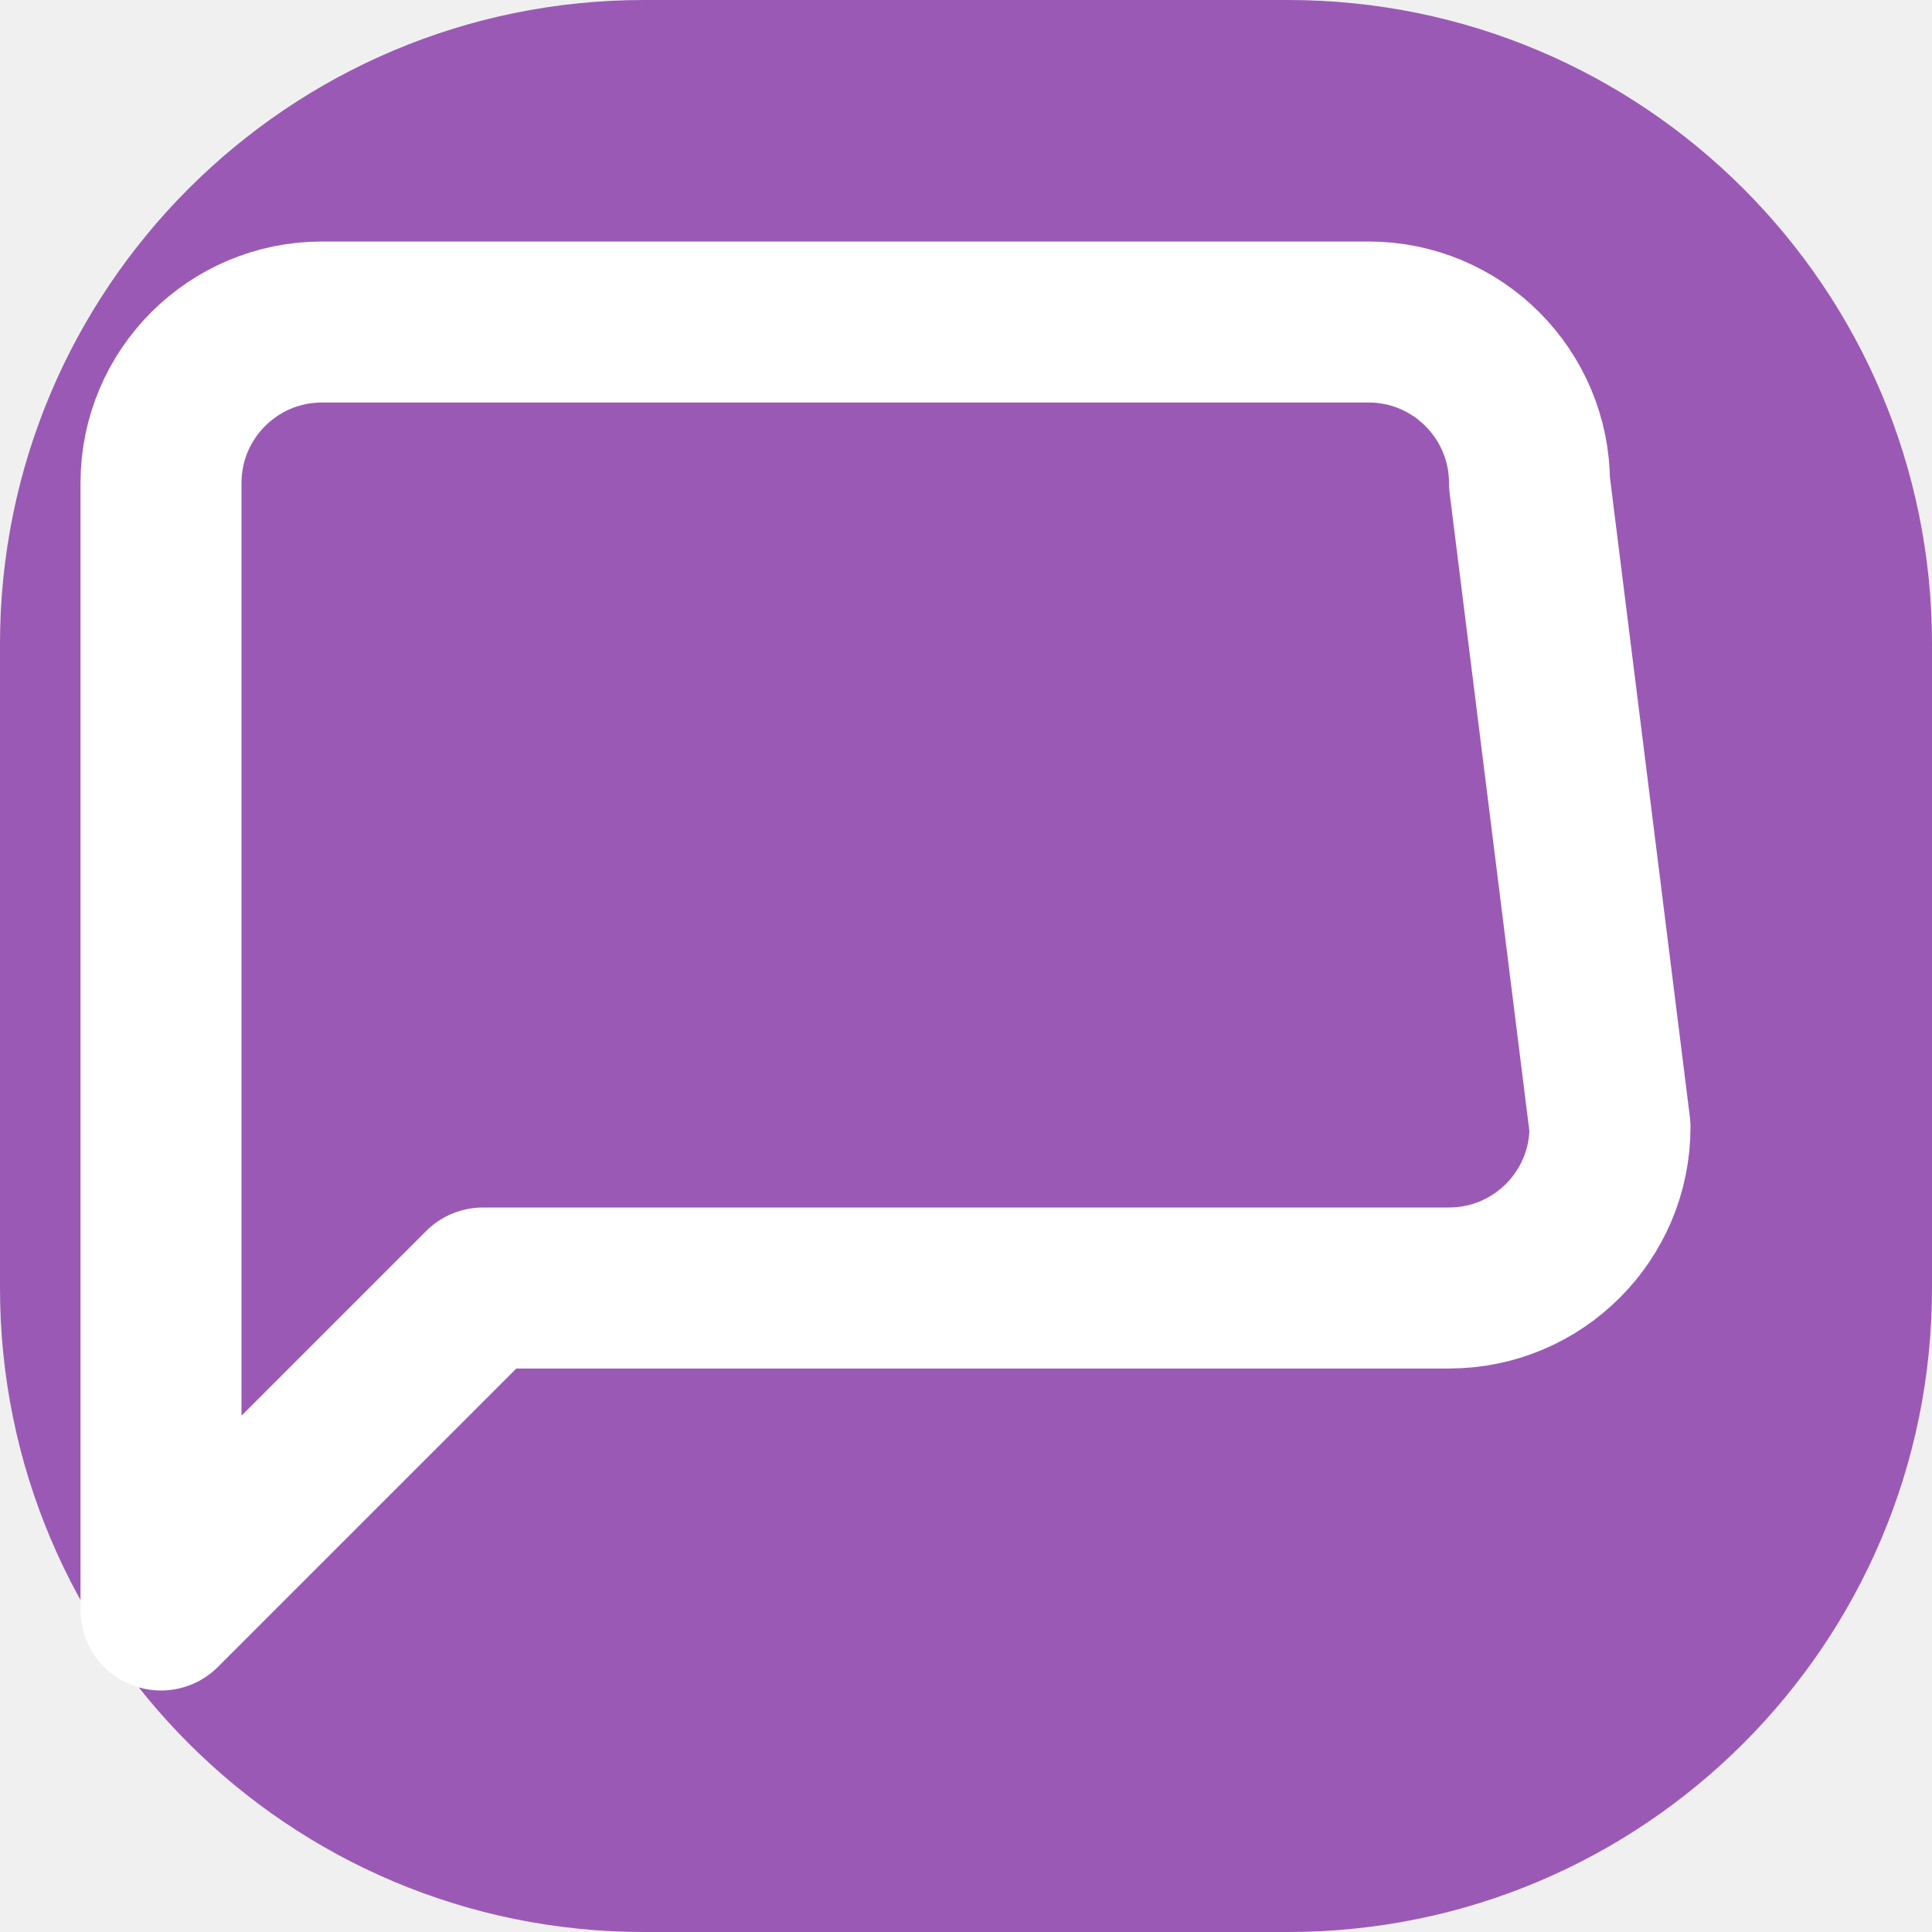
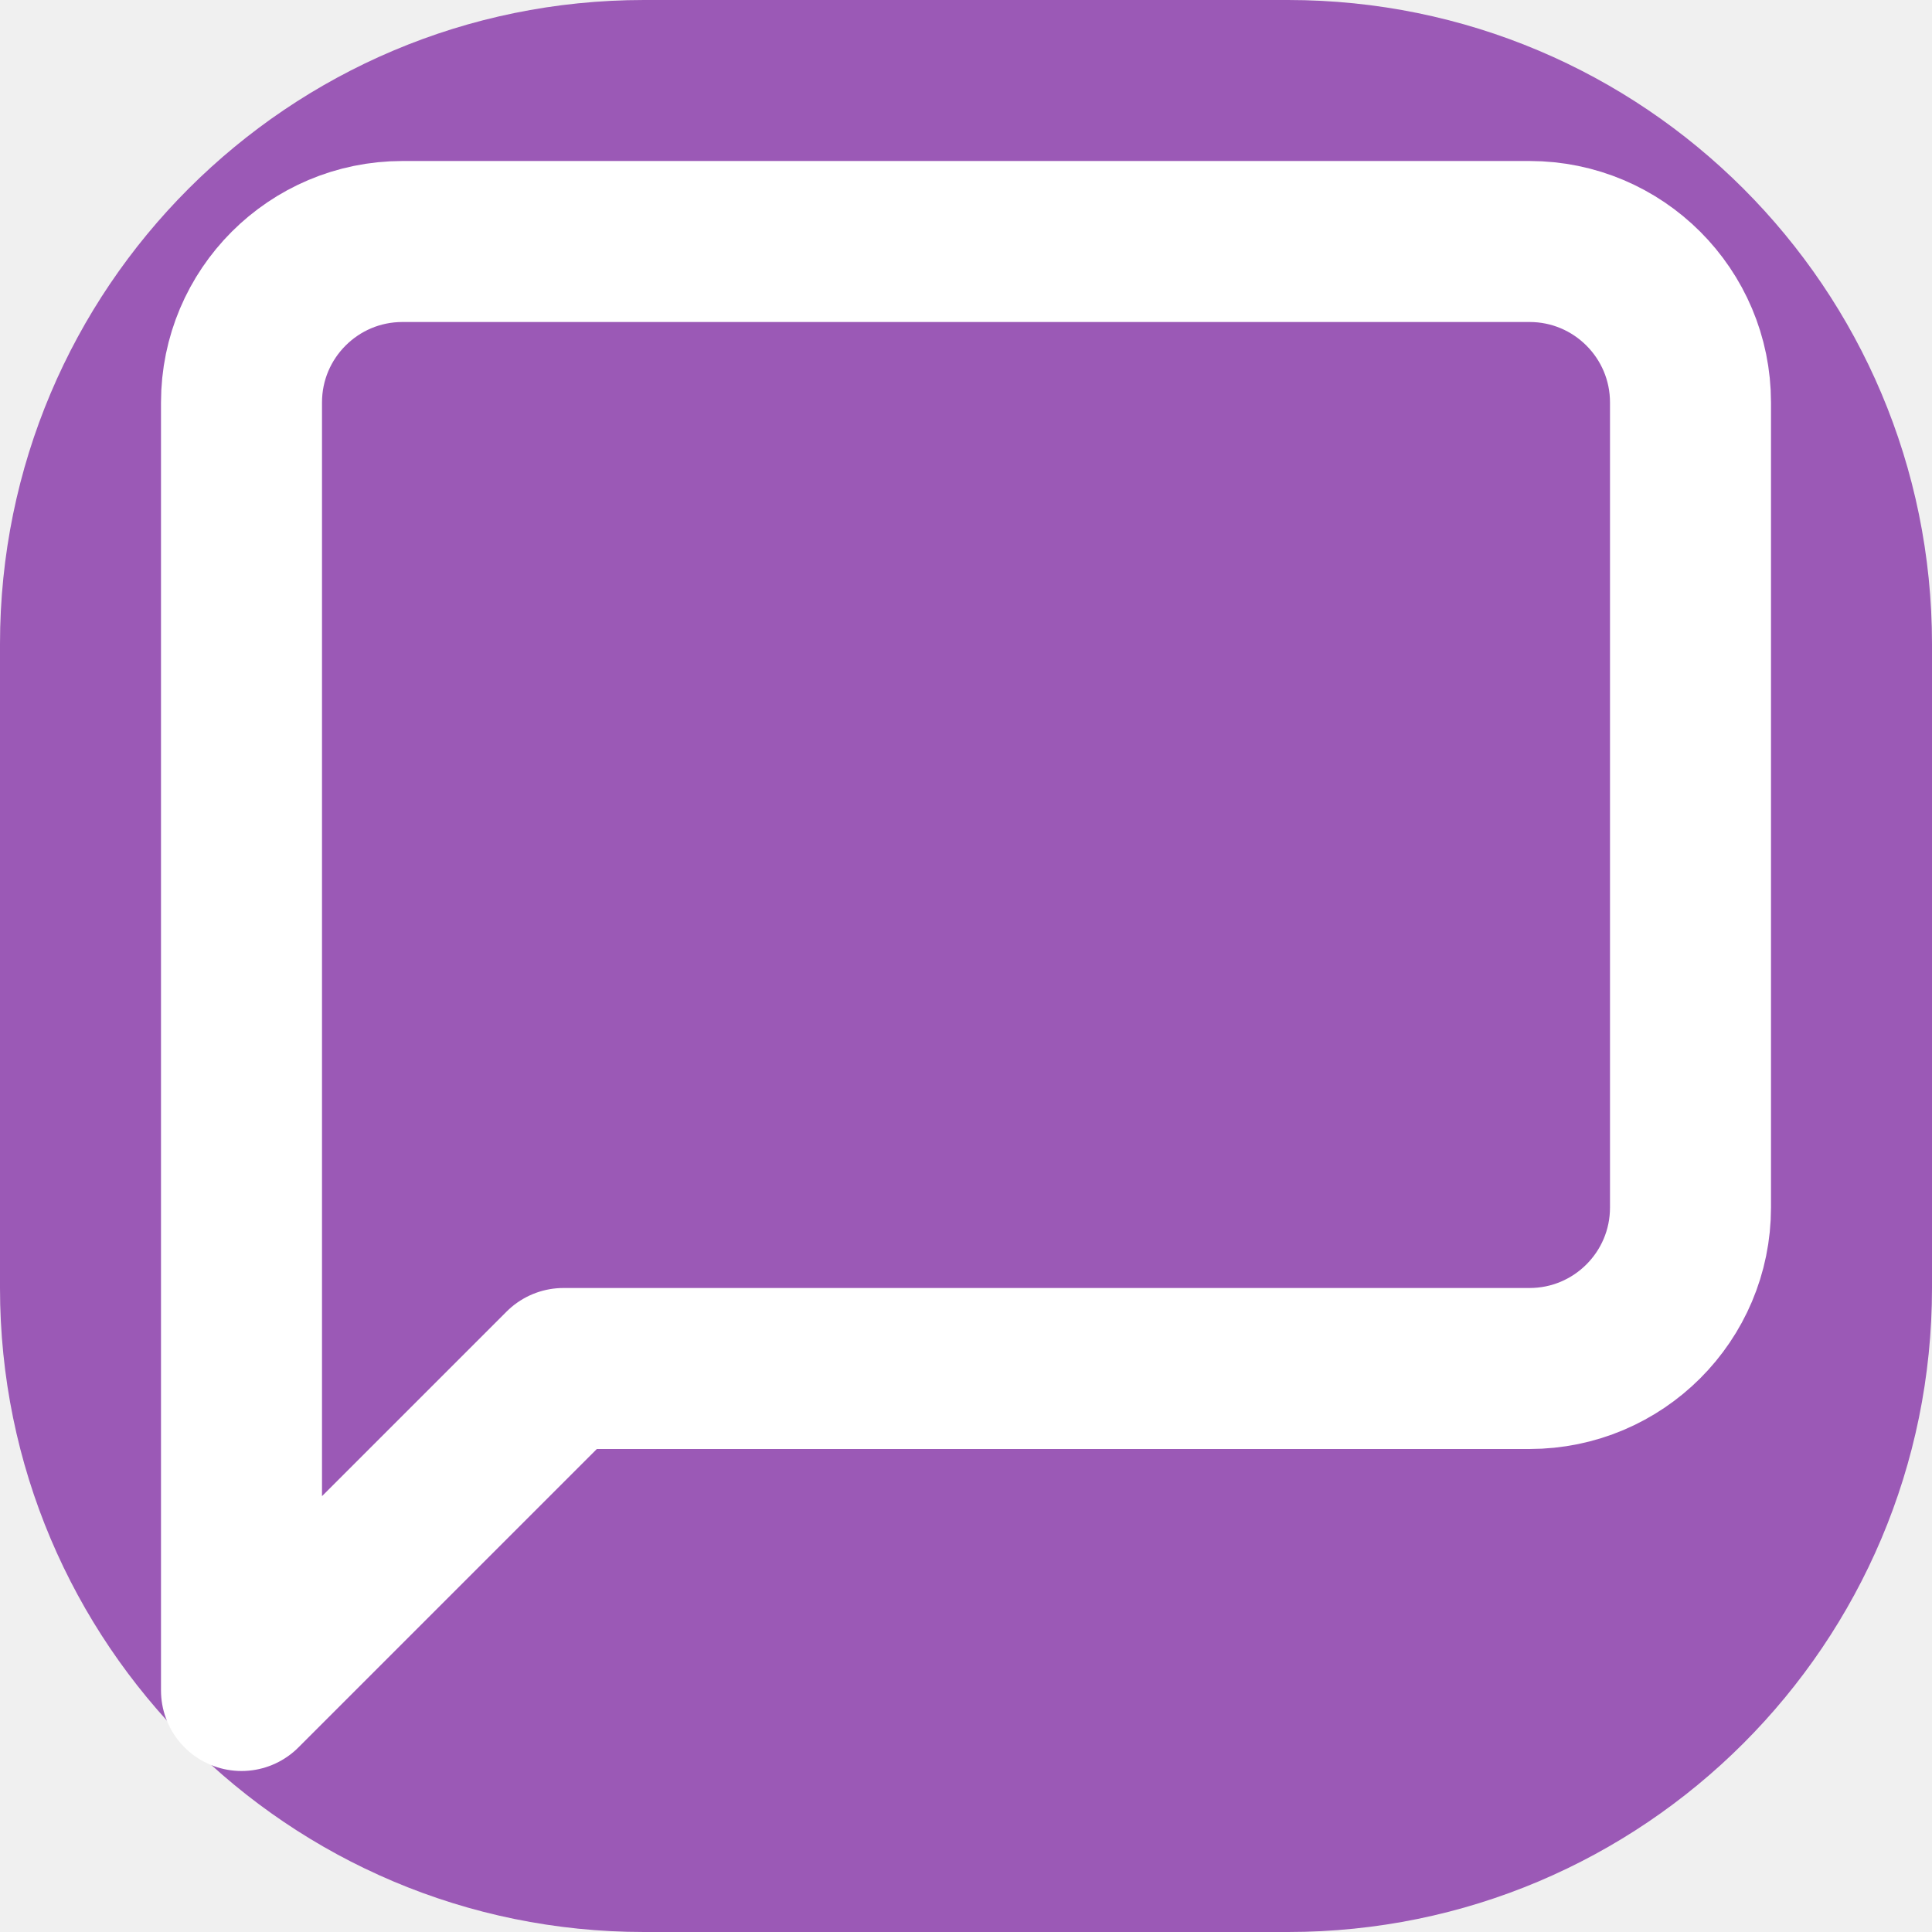
<svg xmlns="http://www.w3.org/2000/svg" width="24" height="24" viewBox="0 0 24 24">
  <rect width="24" height="24" rx="8" fill="#9B59B6" />
-   <path d="M20 14a2 2 0 01-2 2H6l-4 4V6a2 2 0 012-2h13a2 2 0 012 2z" fill="none" stroke="white" stroke-width="2" stroke-linecap="round" stroke-linejoin="round" />
+   <path d="M21 15a2 2 0 01-2 2H7l-4 4V5a2 2 0 012-2h14a2 2 0 012 2z" fill="none" stroke="white" stroke-width="2" stroke-linecap="round" stroke-linejoin="round" />
</svg>
